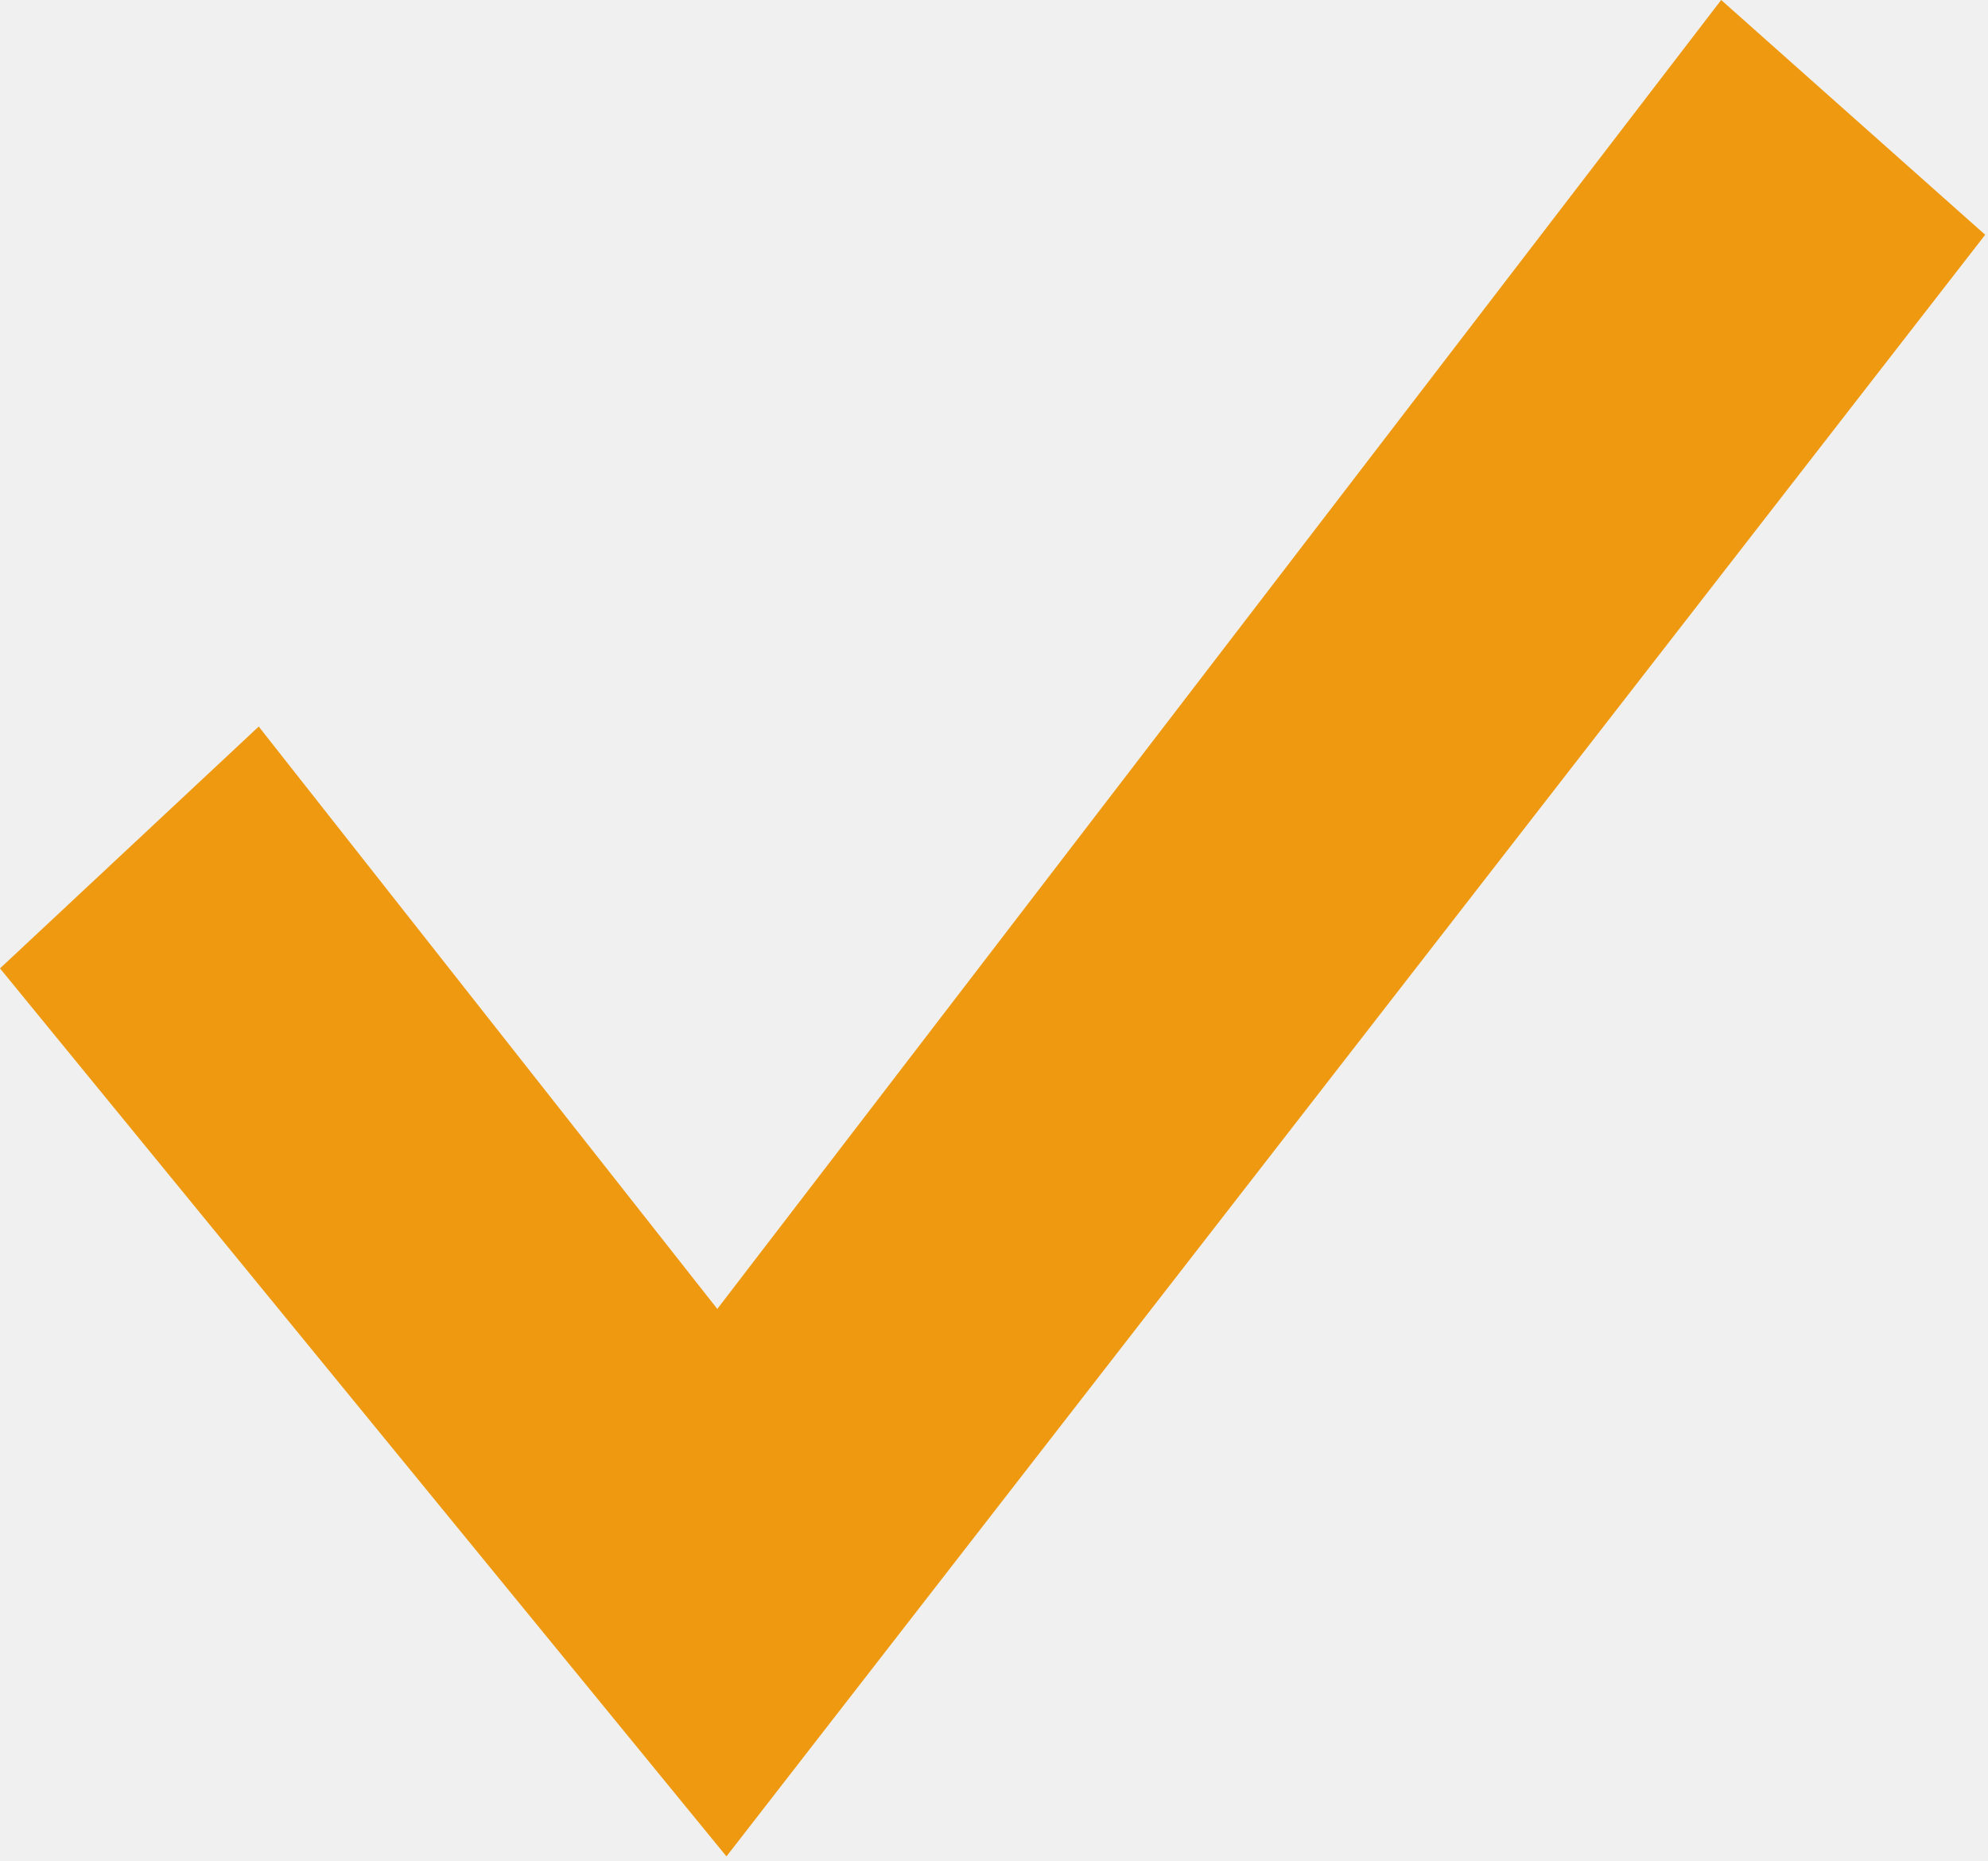
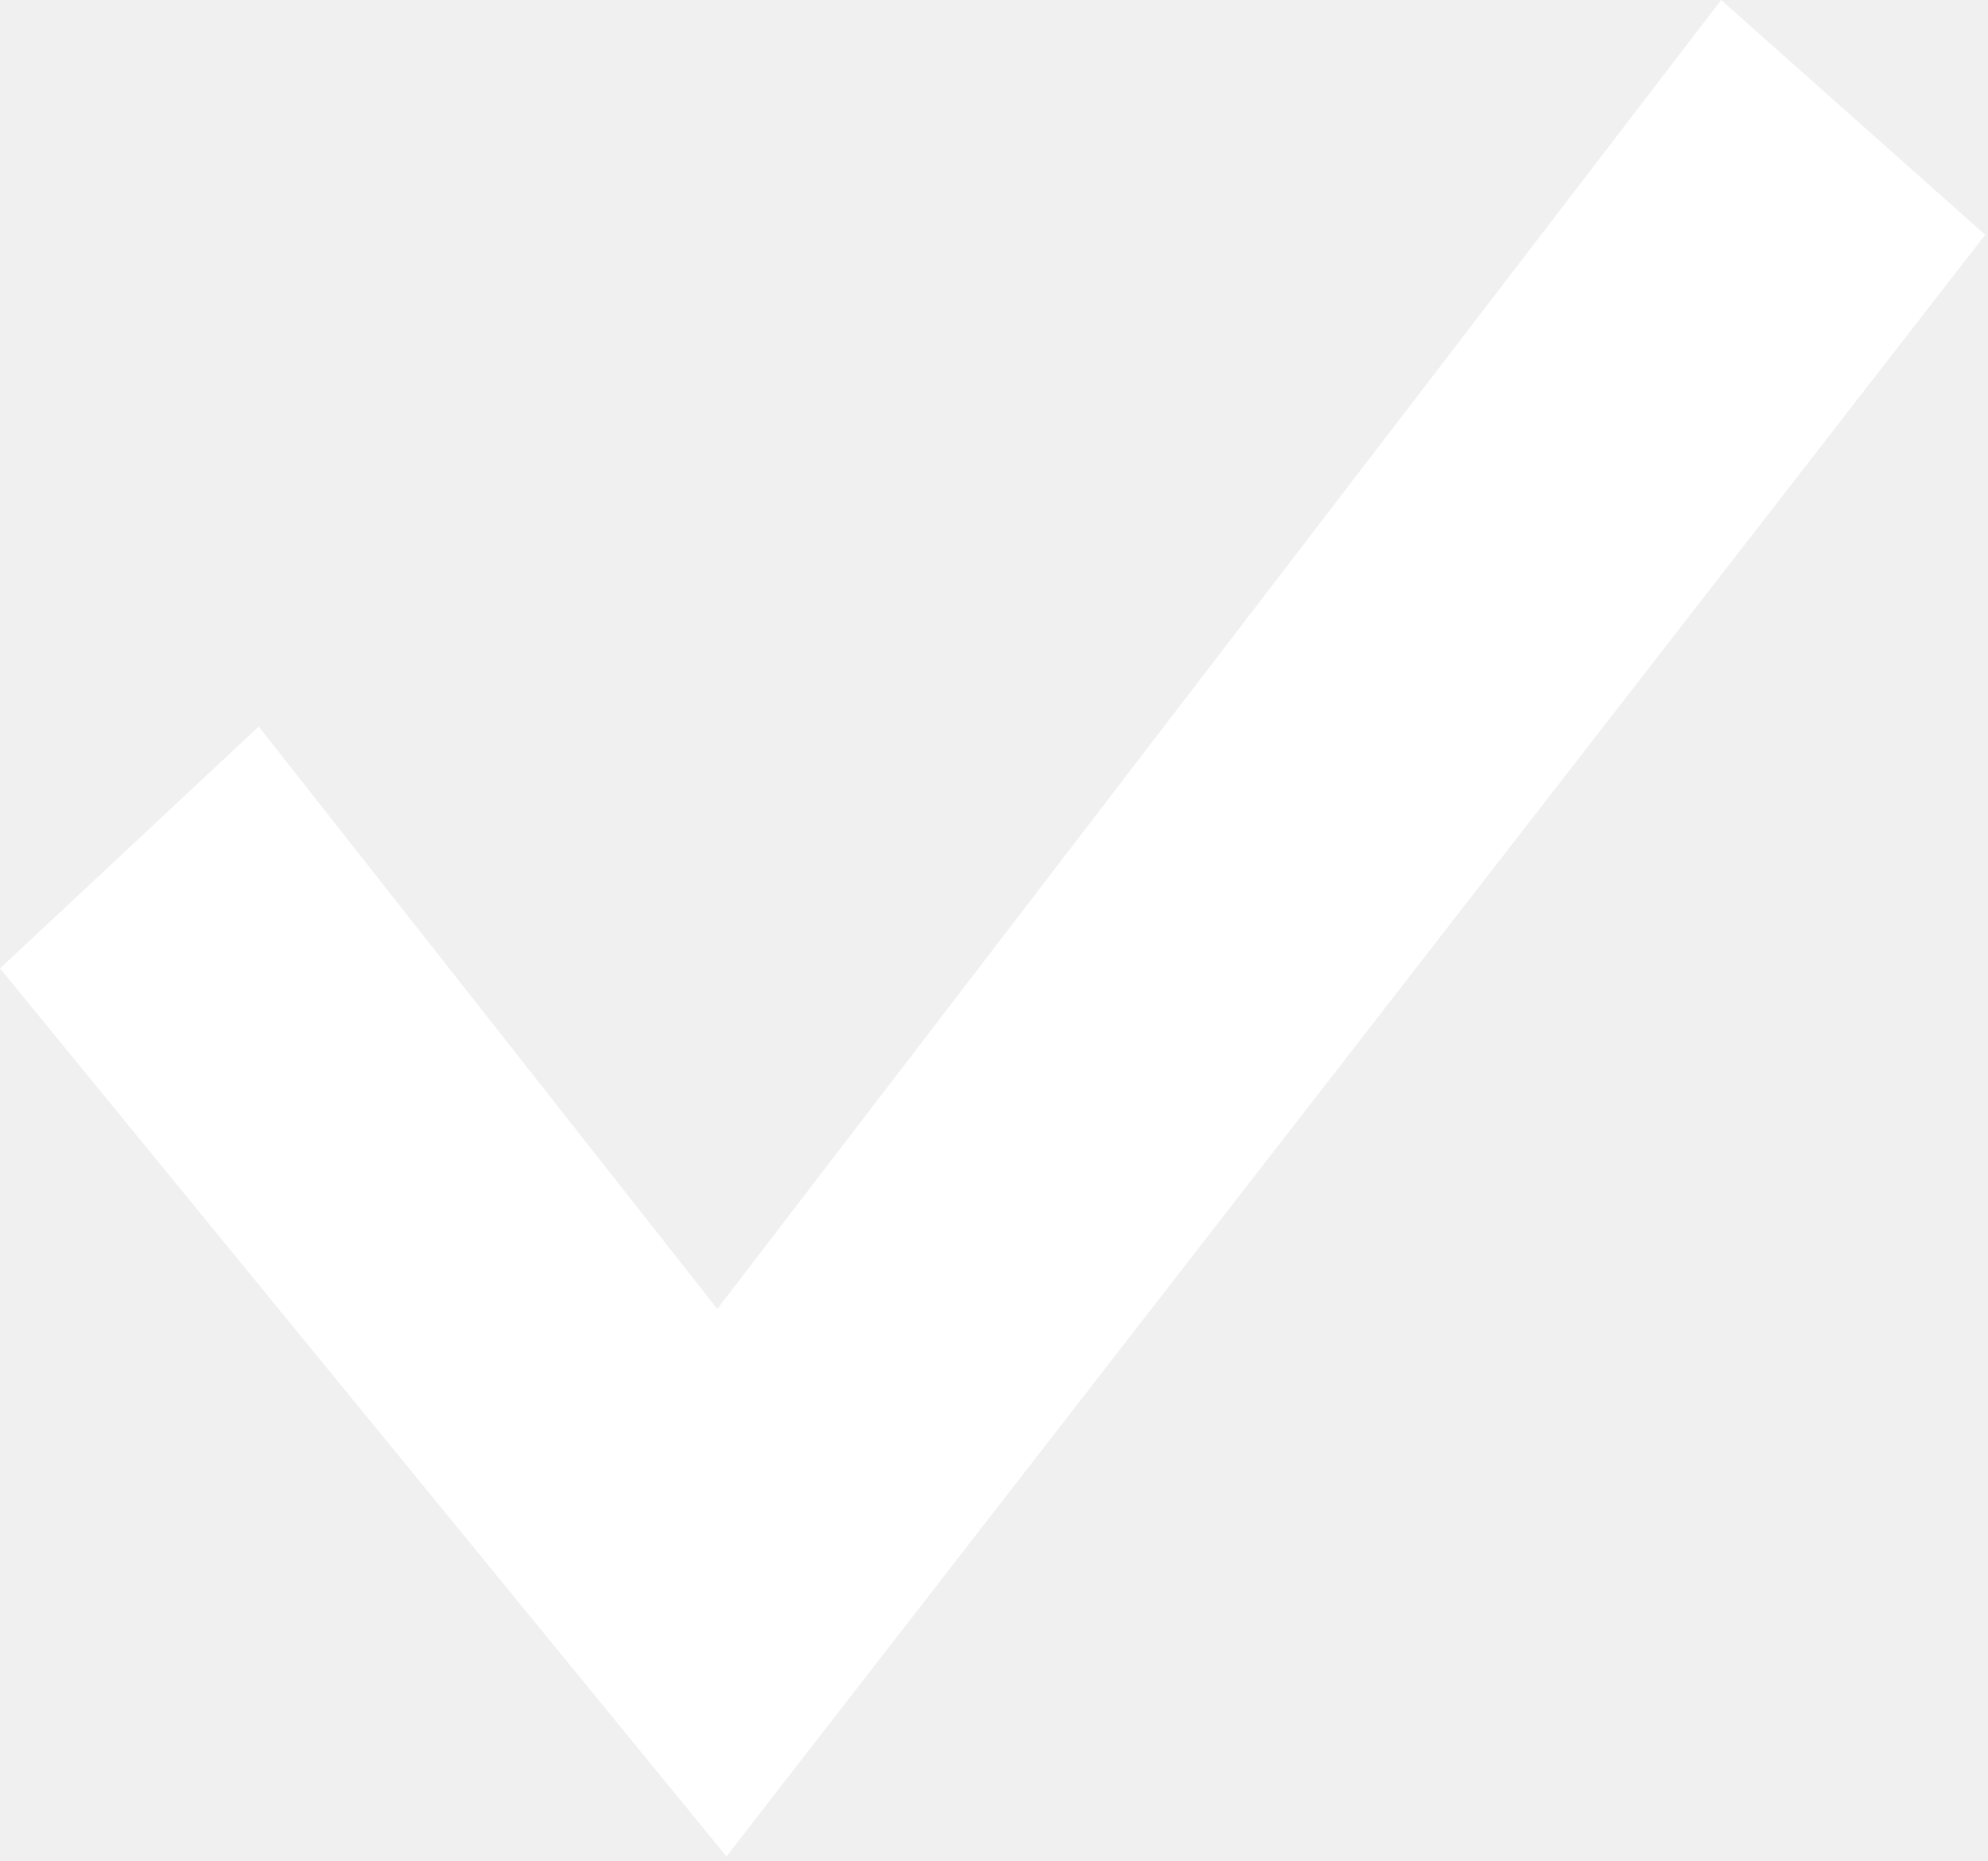
<svg xmlns="http://www.w3.org/2000/svg" version="1.1" id="Layer_1" x="0px" y="0px" viewBox="0 0 564 527.9" enable-background="new 0 0 564 527.9" xml:space="preserve">
-   <polygon fill="#EE9910" points="488.3,0 203.5,371.3 73.4,206.1 0,274.7 206.1,526.6 563.2,66.6 " />
+   <polygon fill="#FFFFFF" points="488.3,0 203.5,371.3 73.4,206.1 0,274.7 206.1,526.6 563.2,66.6 " />
</svg>
